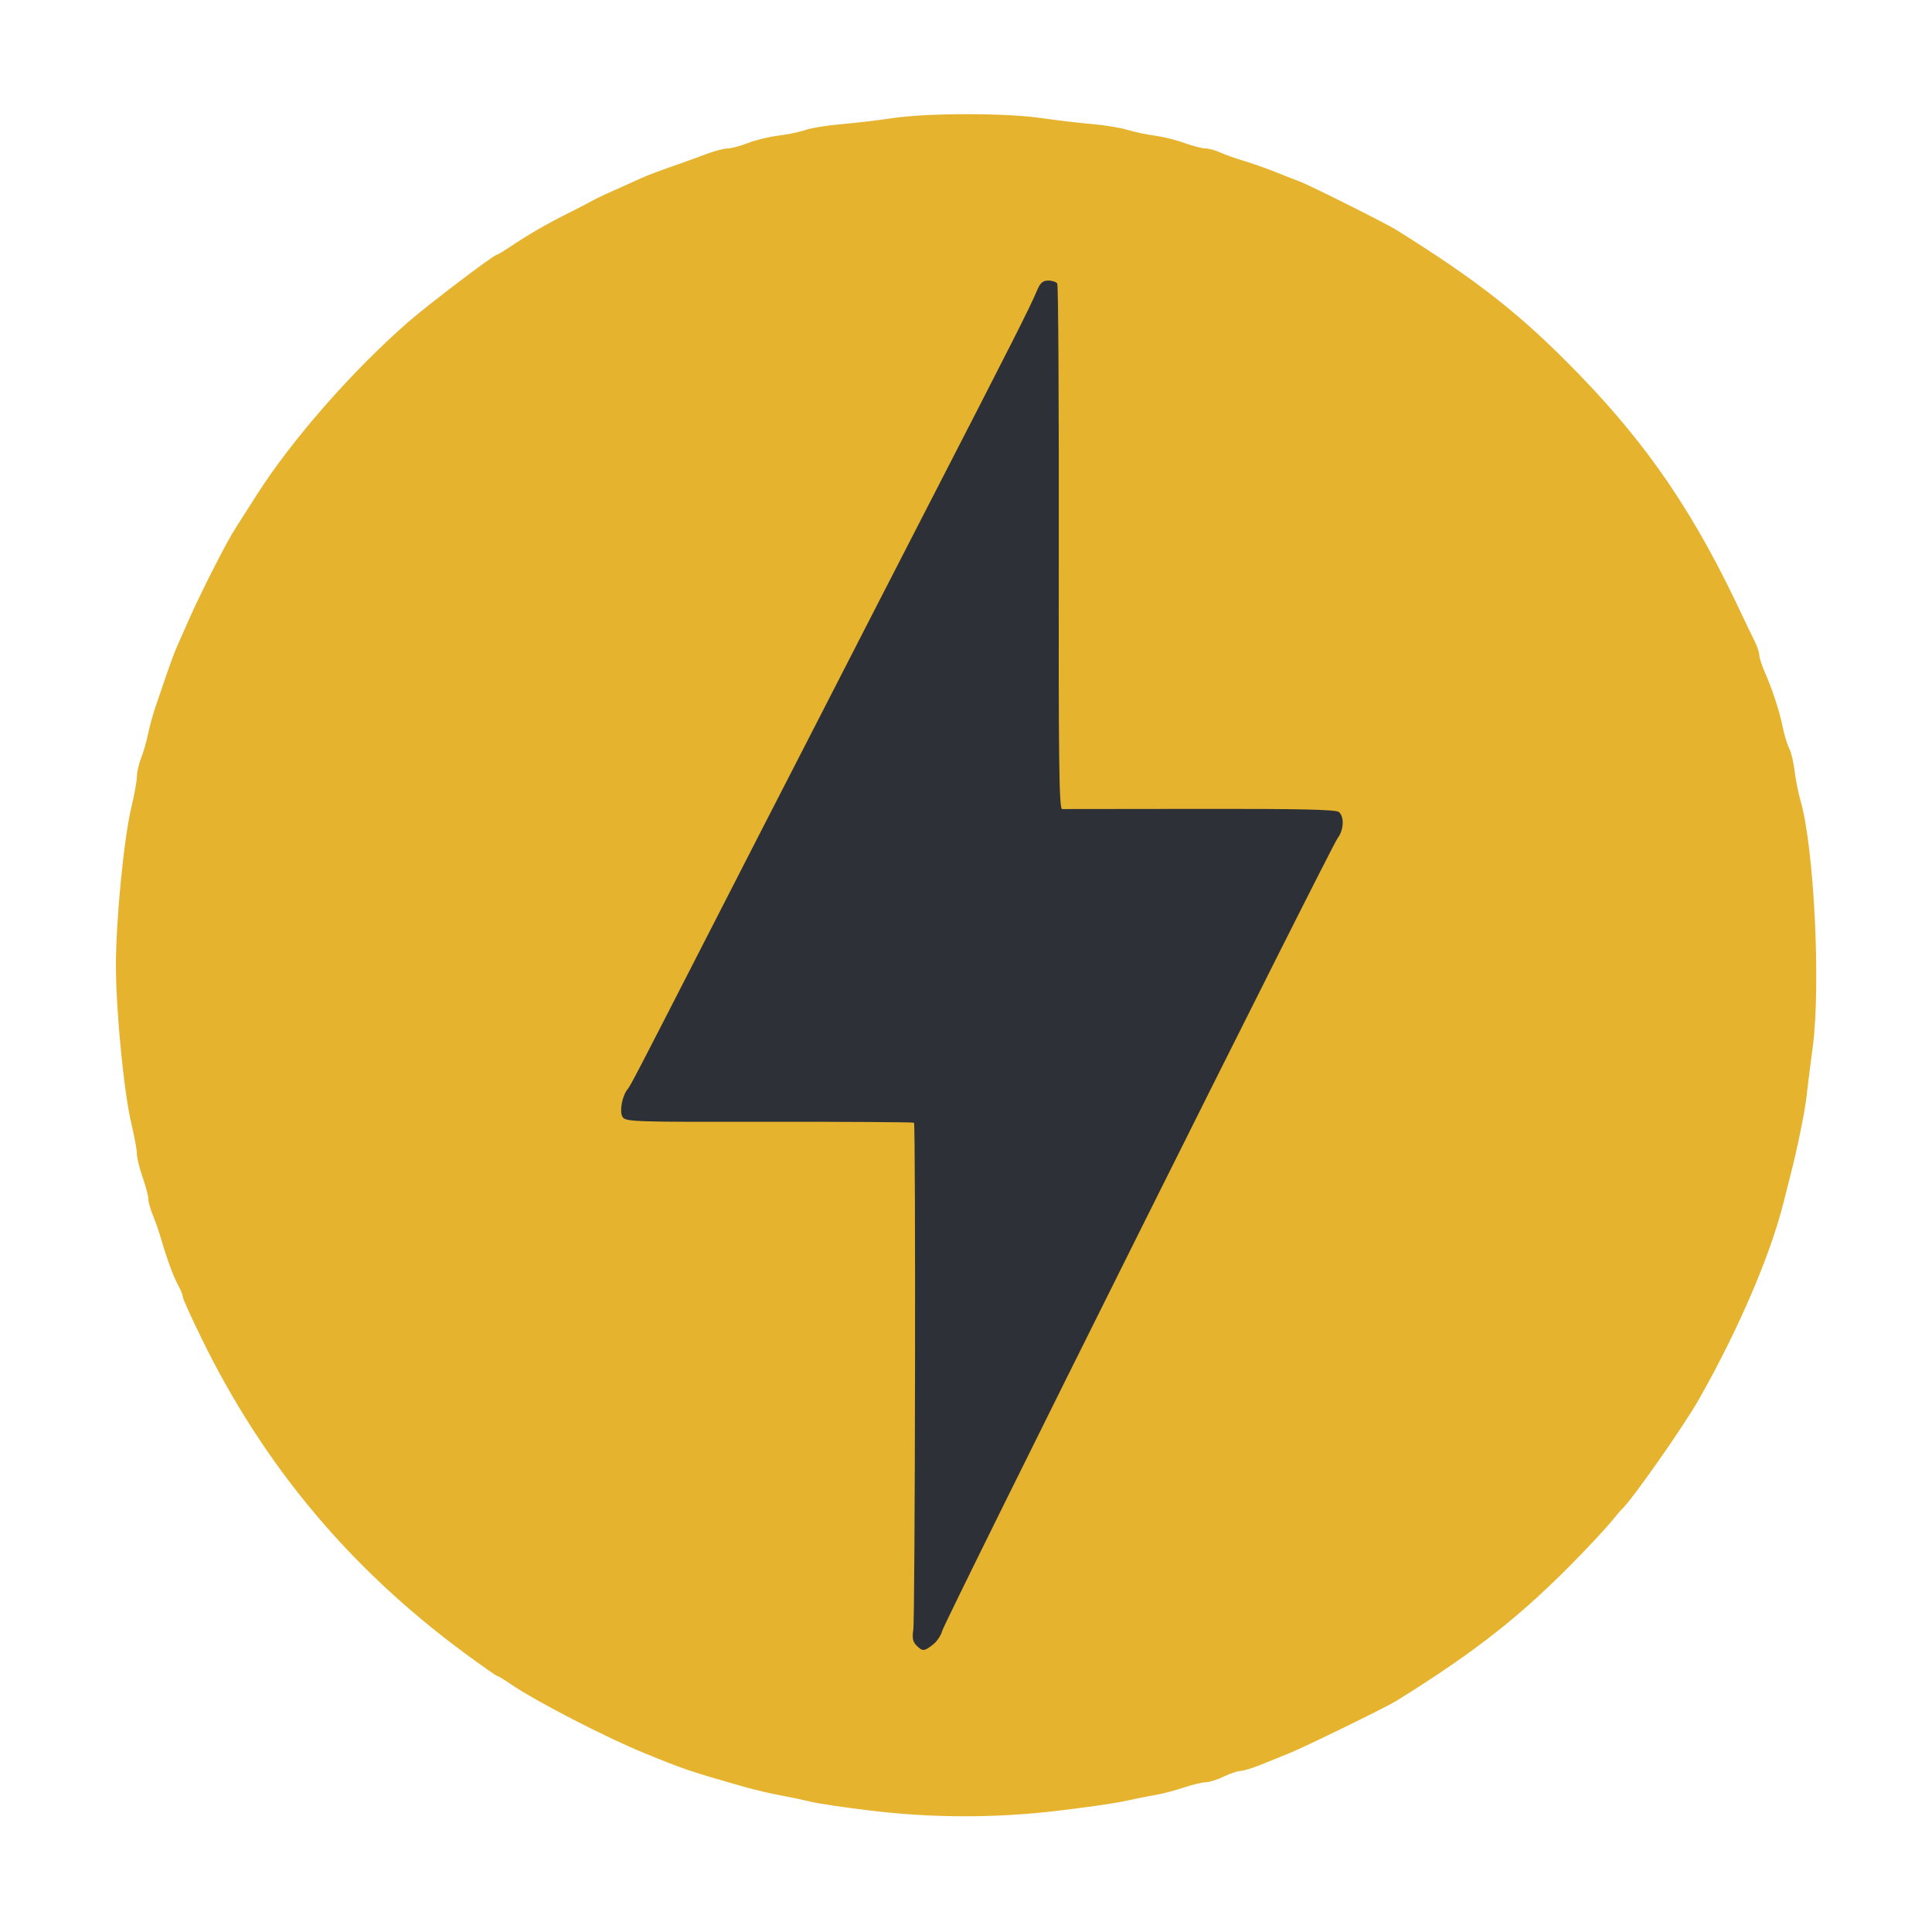
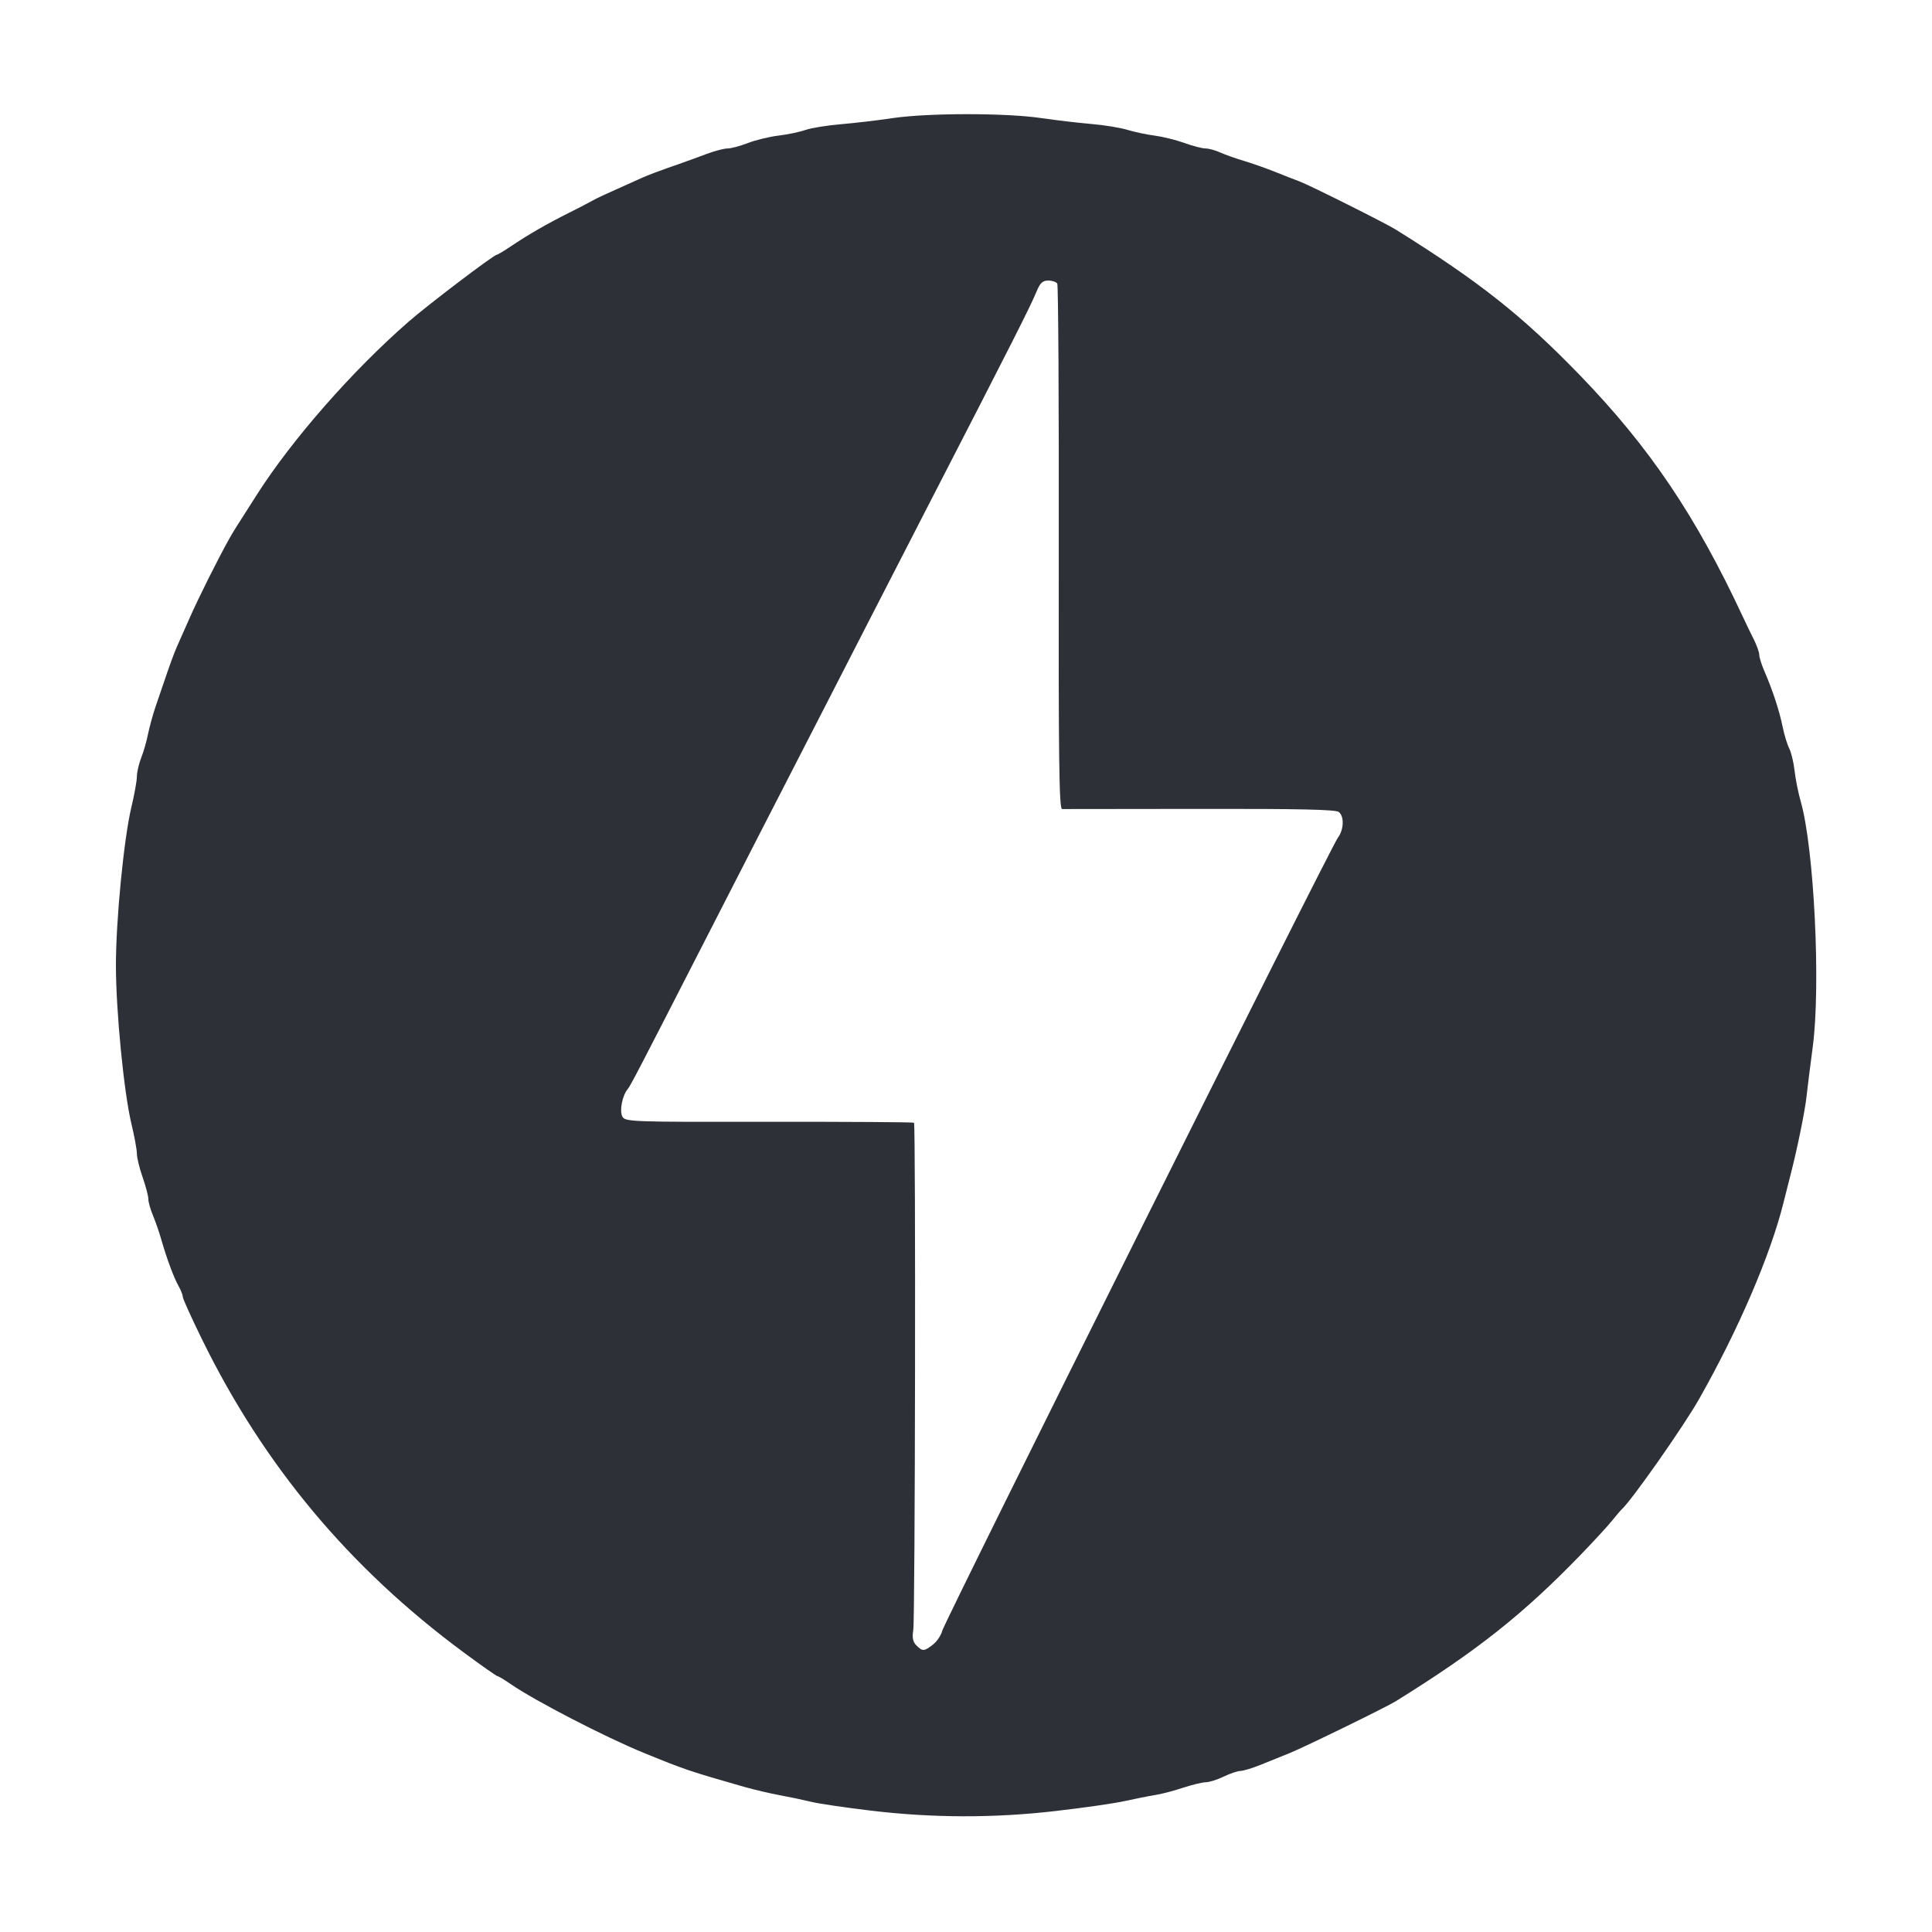
<svg xmlns="http://www.w3.org/2000/svg" viewBox="0 0 100 100">
  <g transform="translate(6.000 6.000) scale(0.6875)">
-     <circle cx="64" cy="64" r="58" fill="#2D3037" />
-     <path d="M56.813 127.586c-1.903-.227-3.899-.52-4.434-.652a48.078 48.078 0 00-2.375-.5 36.042 36.042 0 01-2.703-.633c-4.145-1.188-4.442-1.285-7.567-2.563-2.875-1.172-8.172-3.91-9.984-5.156-.496-.344-.96-.621-1.031-.621-.07 0-1.23-.816-2.578-1.813-8.57-6.343-15.004-14.043-19.653-23.527-.8-1.629-1.453-3.074-1.453-3.21 0-.134-.144-.505-.32-.817-.363-.649-.88-2.047-1.297-3.492a20.047 20.047 0 00-.625-1.813c-.195-.46-.352-1.02-.352-1.246 0-.227-.195-.965-.433-1.645-.238-.675-.43-1.472-.43-1.77 0-.296-.187-1.32-.418-2.276C.598 73.492 0 67.379 0 63.953c0-3.422.598-9.535 1.16-11.894.23-.957.418-2 .418-2.32 0-.321.145-.95.32-1.4.18-.448.41-1.253.516-1.788.11-.535.36-1.457.563-2.055l.59-1.726c.433-1.293.835-2.387 1.027-2.813.11-.238.539-1.21.957-2.16.676-1.535 2.125-4.43 2.972-5.945.309-.555.426-.739 2.098-3.352 2.649-4.148 7.176-9.309 11.39-12.988 1.485-1.297 6.446-5.063 6.669-5.063.062 0 .53-.281 1.043-.625 1.347-.902 2.668-1.668 4.39-2.531a53.06 53.06 0 001.836-.953c.285-.164.82-.41 3.567-1.64.605-.27 1.257-.516 3.136-1.173.414-.144 1.246-.449 1.84-.672.598-.222 1.301-.406 1.563-.406.258 0 .937-.18 1.508-.402.57-.223 1.605-.477 2.304-.563.696-.082 1.621-.277 2.055-.43.43-.148 1.61-.34 2.621-.425a72.572 72.572 0 003.941-.465c2.688-.394 8.532-.394 11.192 0a75.02 75.02 0 003.781.445c.953.079 2.168.278 2.703.442.535.16 1.461.36 2.055.433.594.079 1.594.325 2.222.551.63.23 1.344.414 1.59.414s.754.137 1.125.309c.375.168 1.168.449 1.766.625.594.18 1.613.535 2.27.797.652.261 1.527.605 1.945.761.77.29 6.46 3.137 7.234 3.622 6.281 3.917 9.512 6.476 13.856 10.964 5.238 5.414 8.715 10.57 12.254 18.16.25.536.632 1.329.851 1.758.215.434.395.942.395 1.13 0 .19.18.76.402 1.269.602 1.383 1.117 2.957 1.36 4.16.12.59.343 1.32.495 1.621.153.3.332 1.063.403 1.688.07.624.277 1.648.453 2.269 1.02 3.531 1.527 13.934.91 18.535-.183 1.367-.39 3.02-.46 3.672-.118 1.117-.708 4.004-1.212 5.945l-.52 2.055c-.98 3.957-3.402 9.594-6.359 14.809-1.172 2.07-5.101 7.668-5.843 8.324-.067.058-.399.45-.735.863-.336.418-1.414 1.586-2.39 2.594-4.301 4.441-7.77 7.187-13.86 10.969-.722.449-6.847 3.441-7.992 3.906-.594.238-1.586.64-2.203.89-.613.247-1.297.454-1.512.458-.215.003-.781.195-1.258.425-.476.23-1.082.422-1.351.426-.266.004-1.043.192-1.727.418-.683.23-1.633.477-2.11.55-.476.075-1.495.278-2.269.45-.773.172-3.11.508-5.187.746a59.06 59.06 0 01-13.945-.031zm4.703-12.5c.3-.234.609-.7.691-1.027.18-.723 29.234-58.97 29.781-59.7.461-.617.504-1.605.082-1.953-.222-.187-3.004-.246-10.43-.234-5.57.012-10.253.016-10.406.012-.226-.008-.273-3.73-.25-19.672.016-10.817-.035-19.766-.113-19.89-.078-.126-.383-.227-.68-.227-.418 0-.613.18-.87.808-.485 1.168-1.825 3.82-8.348 16.485a3554.569 3554.569 0 00-4.055 7.89c-1.156 2.262-2.98 5.813-4.047 7.89a8751.248 8751.248 0 00-8.598 16.759c-4.933 9.636-5.53 10.785-5.742 11.039-.41.496-.633 1.64-.402 2.07.21.394.629.41 11.043.394 5.953-.007 10.863.024 10.914.07.137.141.086 37.31-.055 38.196-.093.582-.031.89.235 1.156.46.461.586.457 1.25-.066zm0 0" fill="#E5B32E" />
+     <path d="M56.813 127.586c-1.903-.227-3.899-.52-4.434-.652a48.078 48.078 0 00-2.375-.5 36.042 36.042 0 01-2.703-.633c-4.145-1.188-4.442-1.285-7.567-2.563-2.875-1.172-8.172-3.91-9.984-5.156-.496-.344-.96-.621-1.031-.621-.07 0-1.23-.816-2.578-1.813-8.57-6.343-15.004-14.043-19.653-23.527-.8-1.629-1.453-3.074-1.453-3.21 0-.134-.144-.505-.32-.817-.363-.649-.88-2.047-1.297-3.492a20.047 20.047 0 00-.625-1.813c-.195-.46-.352-1.02-.352-1.246 0-.227-.195-.965-.433-1.645-.238-.675-.43-1.472-.43-1.77 0-.296-.187-1.32-.418-2.276C.598 73.492 0 67.379 0 63.953c0-3.422.598-9.535 1.16-11.894.23-.957.418-2 .418-2.32 0-.321.145-.95.32-1.4.18-.448.41-1.253.516-1.788.11-.535.36-1.457.563-2.055l.59-1.726c.433-1.293.835-2.387 1.027-2.813.11-.238.539-1.21.957-2.16.676-1.535 2.125-4.43 2.972-5.945.309-.555.426-.739 2.098-3.352 2.649-4.148 7.176-9.309 11.39-12.988 1.485-1.297 6.446-5.063 6.669-5.063.062 0 .53-.281 1.043-.625 1.347-.902 2.668-1.668 4.39-2.531a53.06 53.06 0 001.836-.953c.285-.164.82-.41 3.567-1.64.605-.27 1.257-.516 3.136-1.173.414-.144 1.246-.449 1.84-.672.598-.222 1.301-.406 1.563-.406.258 0 .937-.18 1.508-.402.57-.223 1.605-.477 2.304-.563.696-.082 1.621-.277 2.055-.43.43-.148 1.61-.34 2.621-.425a72.572 72.572 0 003.941-.465c2.688-.394 8.532-.394 11.192 0a75.02 75.02 0 003.781.445c.953.079 2.168.278 2.703.442.535.16 1.461.36 2.055.433.594.079 1.594.325 2.222.551.63.23 1.344.414 1.59.414s.754.137 1.125.309c.375.168 1.168.449 1.766.625.594.18 1.613.535 2.27.797.652.261 1.527.605 1.945.761.77.29 6.46 3.137 7.234 3.622 6.281 3.917 9.512 6.476 13.856 10.964 5.238 5.414 8.715 10.57 12.254 18.16.25.536.632 1.329.851 1.758.215.434.395.942.395 1.13 0 .19.18.76.402 1.269.602 1.383 1.117 2.957 1.36 4.16.12.59.343 1.32.495 1.621.153.3.332 1.063.403 1.688.07.624.277 1.648.453 2.269 1.02 3.531 1.527 13.934.91 18.535-.183 1.367-.39 3.02-.46 3.672-.118 1.117-.708 4.004-1.212 5.945l-.52 2.055c-.98 3.957-3.402 9.594-6.359 14.809-1.172 2.07-5.101 7.668-5.843 8.324-.067.058-.399.45-.735.863-.336.418-1.414 1.586-2.39 2.594-4.301 4.441-7.77 7.187-13.86 10.969-.722.449-6.847 3.441-7.992 3.906-.594.238-1.586.64-2.203.89-.613.247-1.297.454-1.512.458-.215.003-.781.195-1.258.425-.476.23-1.082.422-1.351.426-.266.004-1.043.192-1.727.418-.683.23-1.633.477-2.11.55-.476.075-1.495.278-2.269.45-.773.172-3.11.508-5.187.746a59.06 59.06 0 01-13.945-.031zm4.703-12.5c.3-.234.609-.7.691-1.027.18-.723 29.234-58.97 29.781-59.7.461-.617.504-1.605.082-1.953-.222-.187-3.004-.246-10.43-.234-5.57.012-10.253.016-10.406.012-.226-.008-.273-3.73-.25-19.672.016-10.817-.035-19.766-.113-19.89-.078-.126-.383-.227-.68-.227-.418 0-.613.18-.87.808-.485 1.168-1.825 3.82-8.348 16.485a3554.569 3554.569 0 00-4.055 7.89c-1.156 2.262-2.98 5.813-4.047 7.89a8751.248 8751.248 0 00-8.598 16.759c-4.933 9.636-5.53 10.785-5.742 11.039-.41.496-.633 1.64-.402 2.07.21.394.629.41 11.043.394 5.953-.007 10.863.024 10.914.07.137.141.086 37.31-.055 38.196-.093.582-.031.89.235 1.156.46.461.586.457 1.25-.066zm0 0" fill="#2D3037" />
  </g>
</svg>
